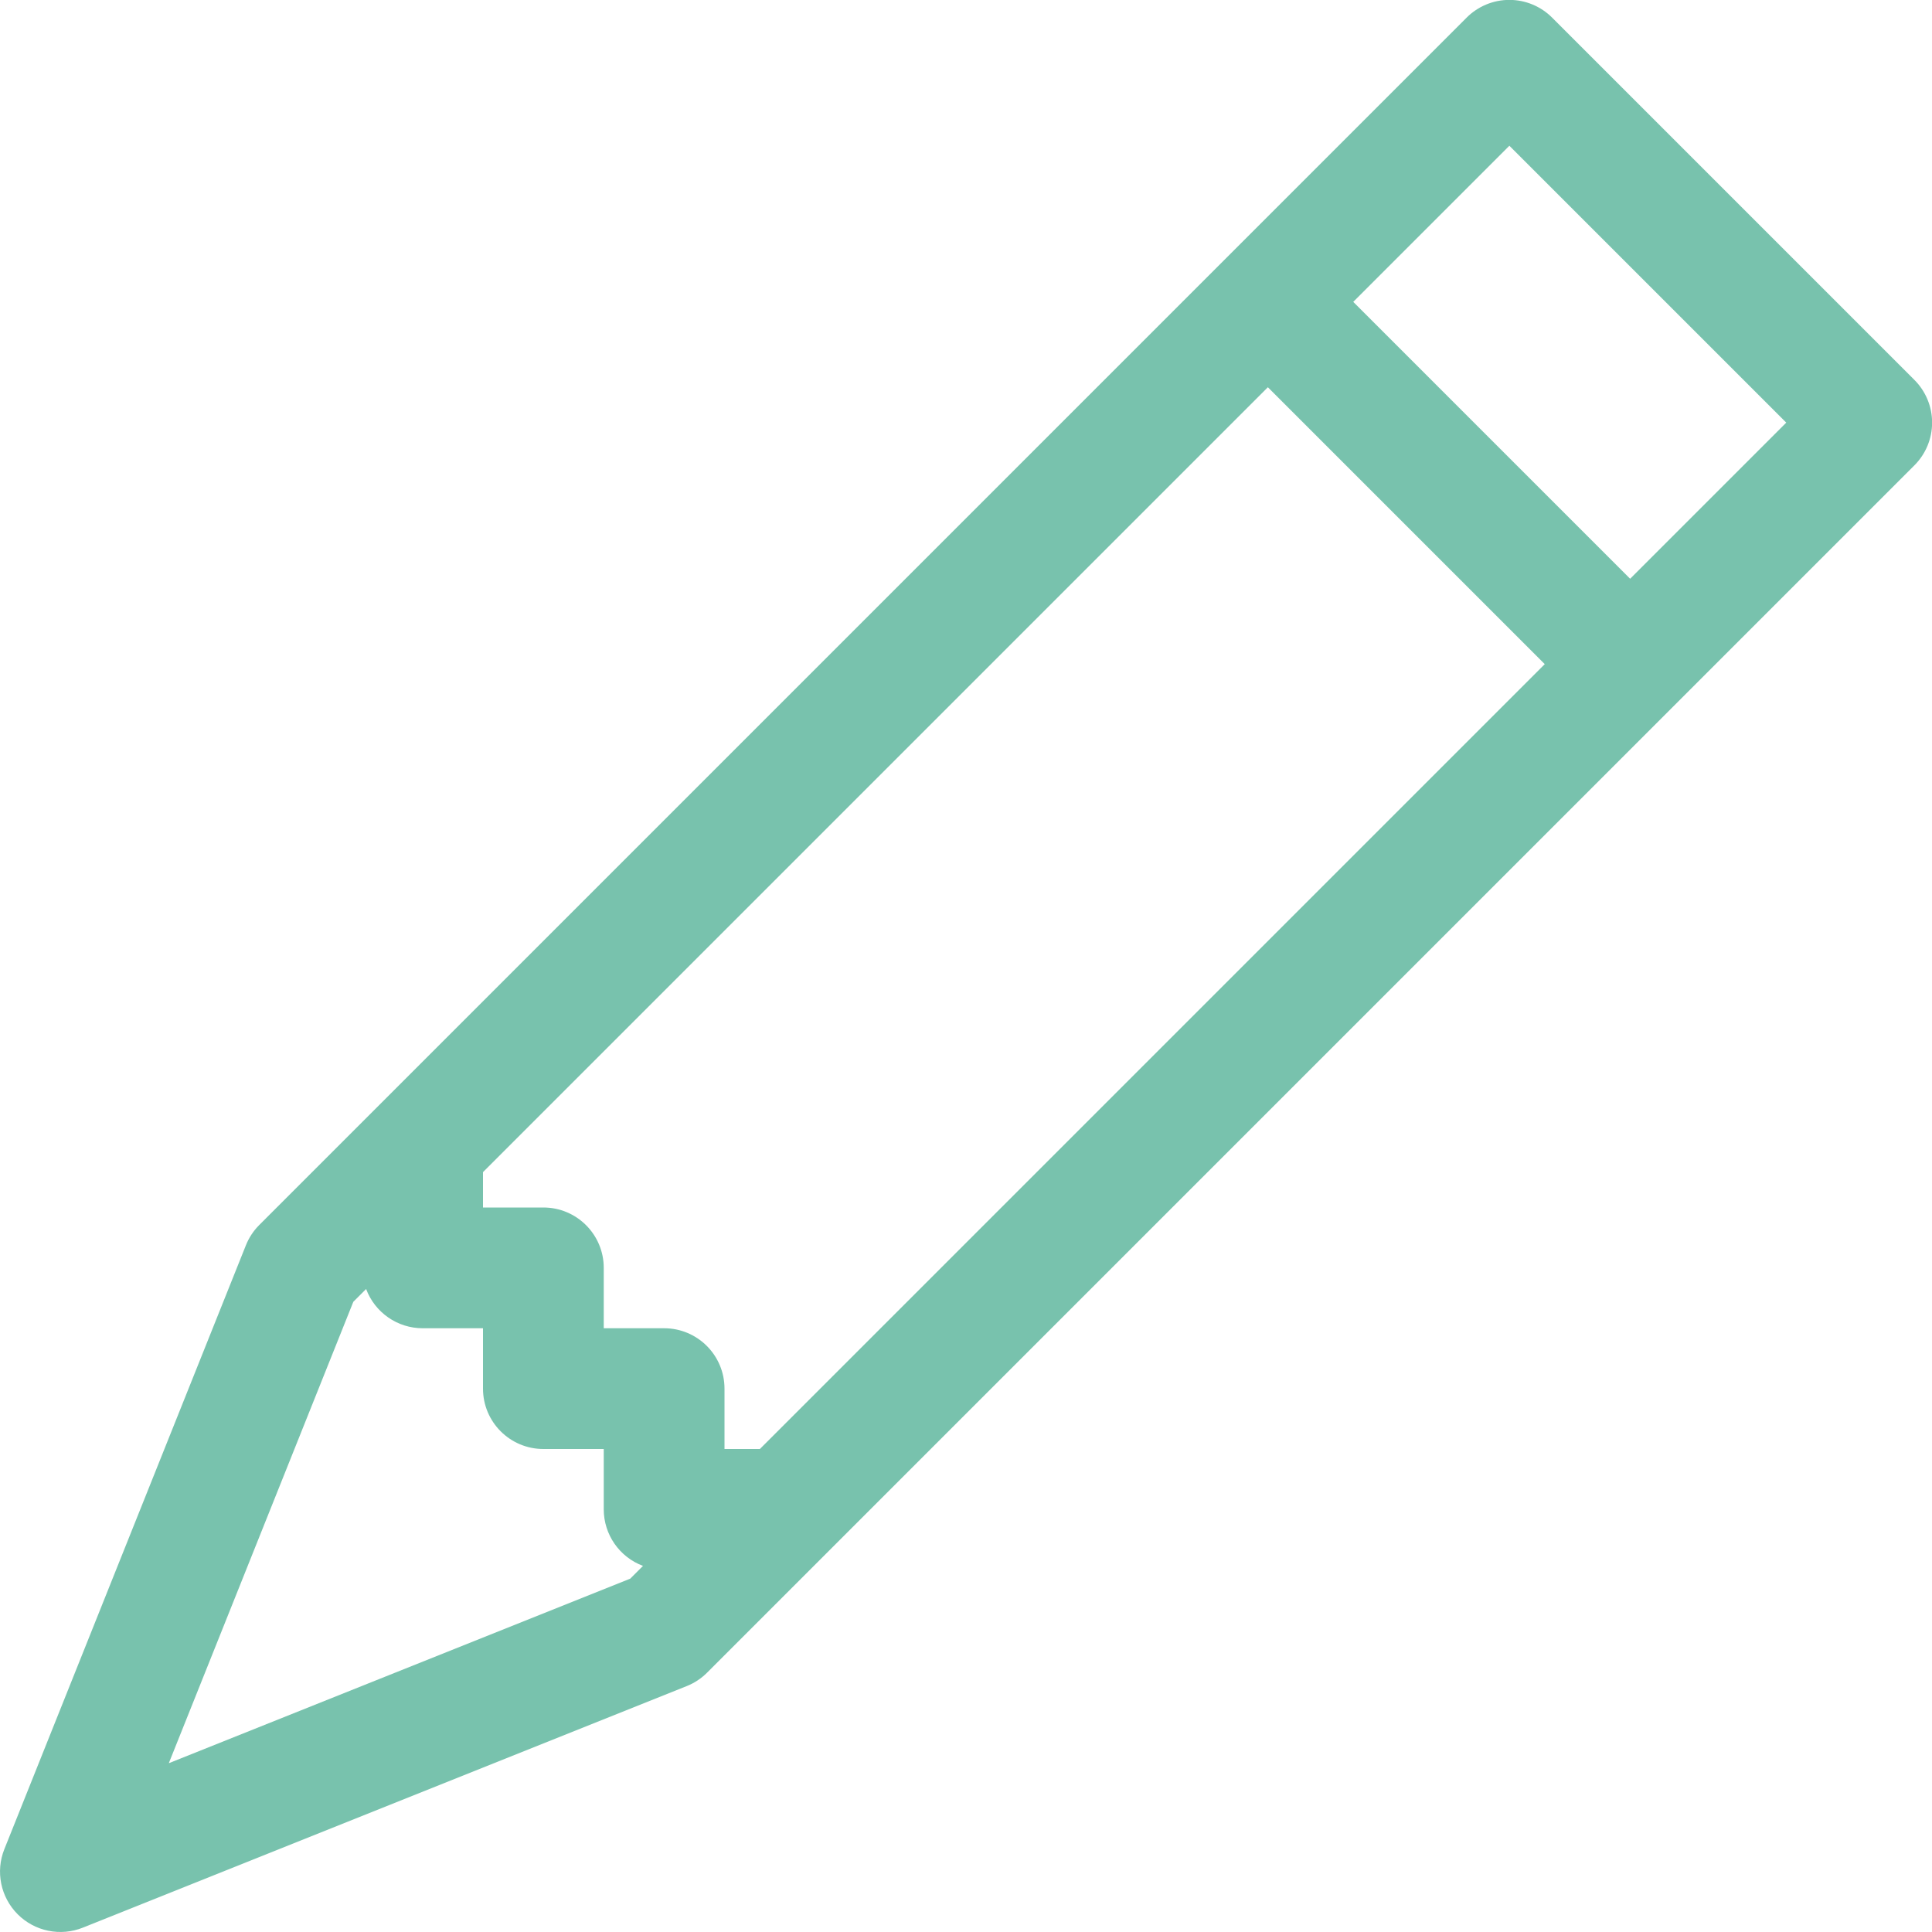
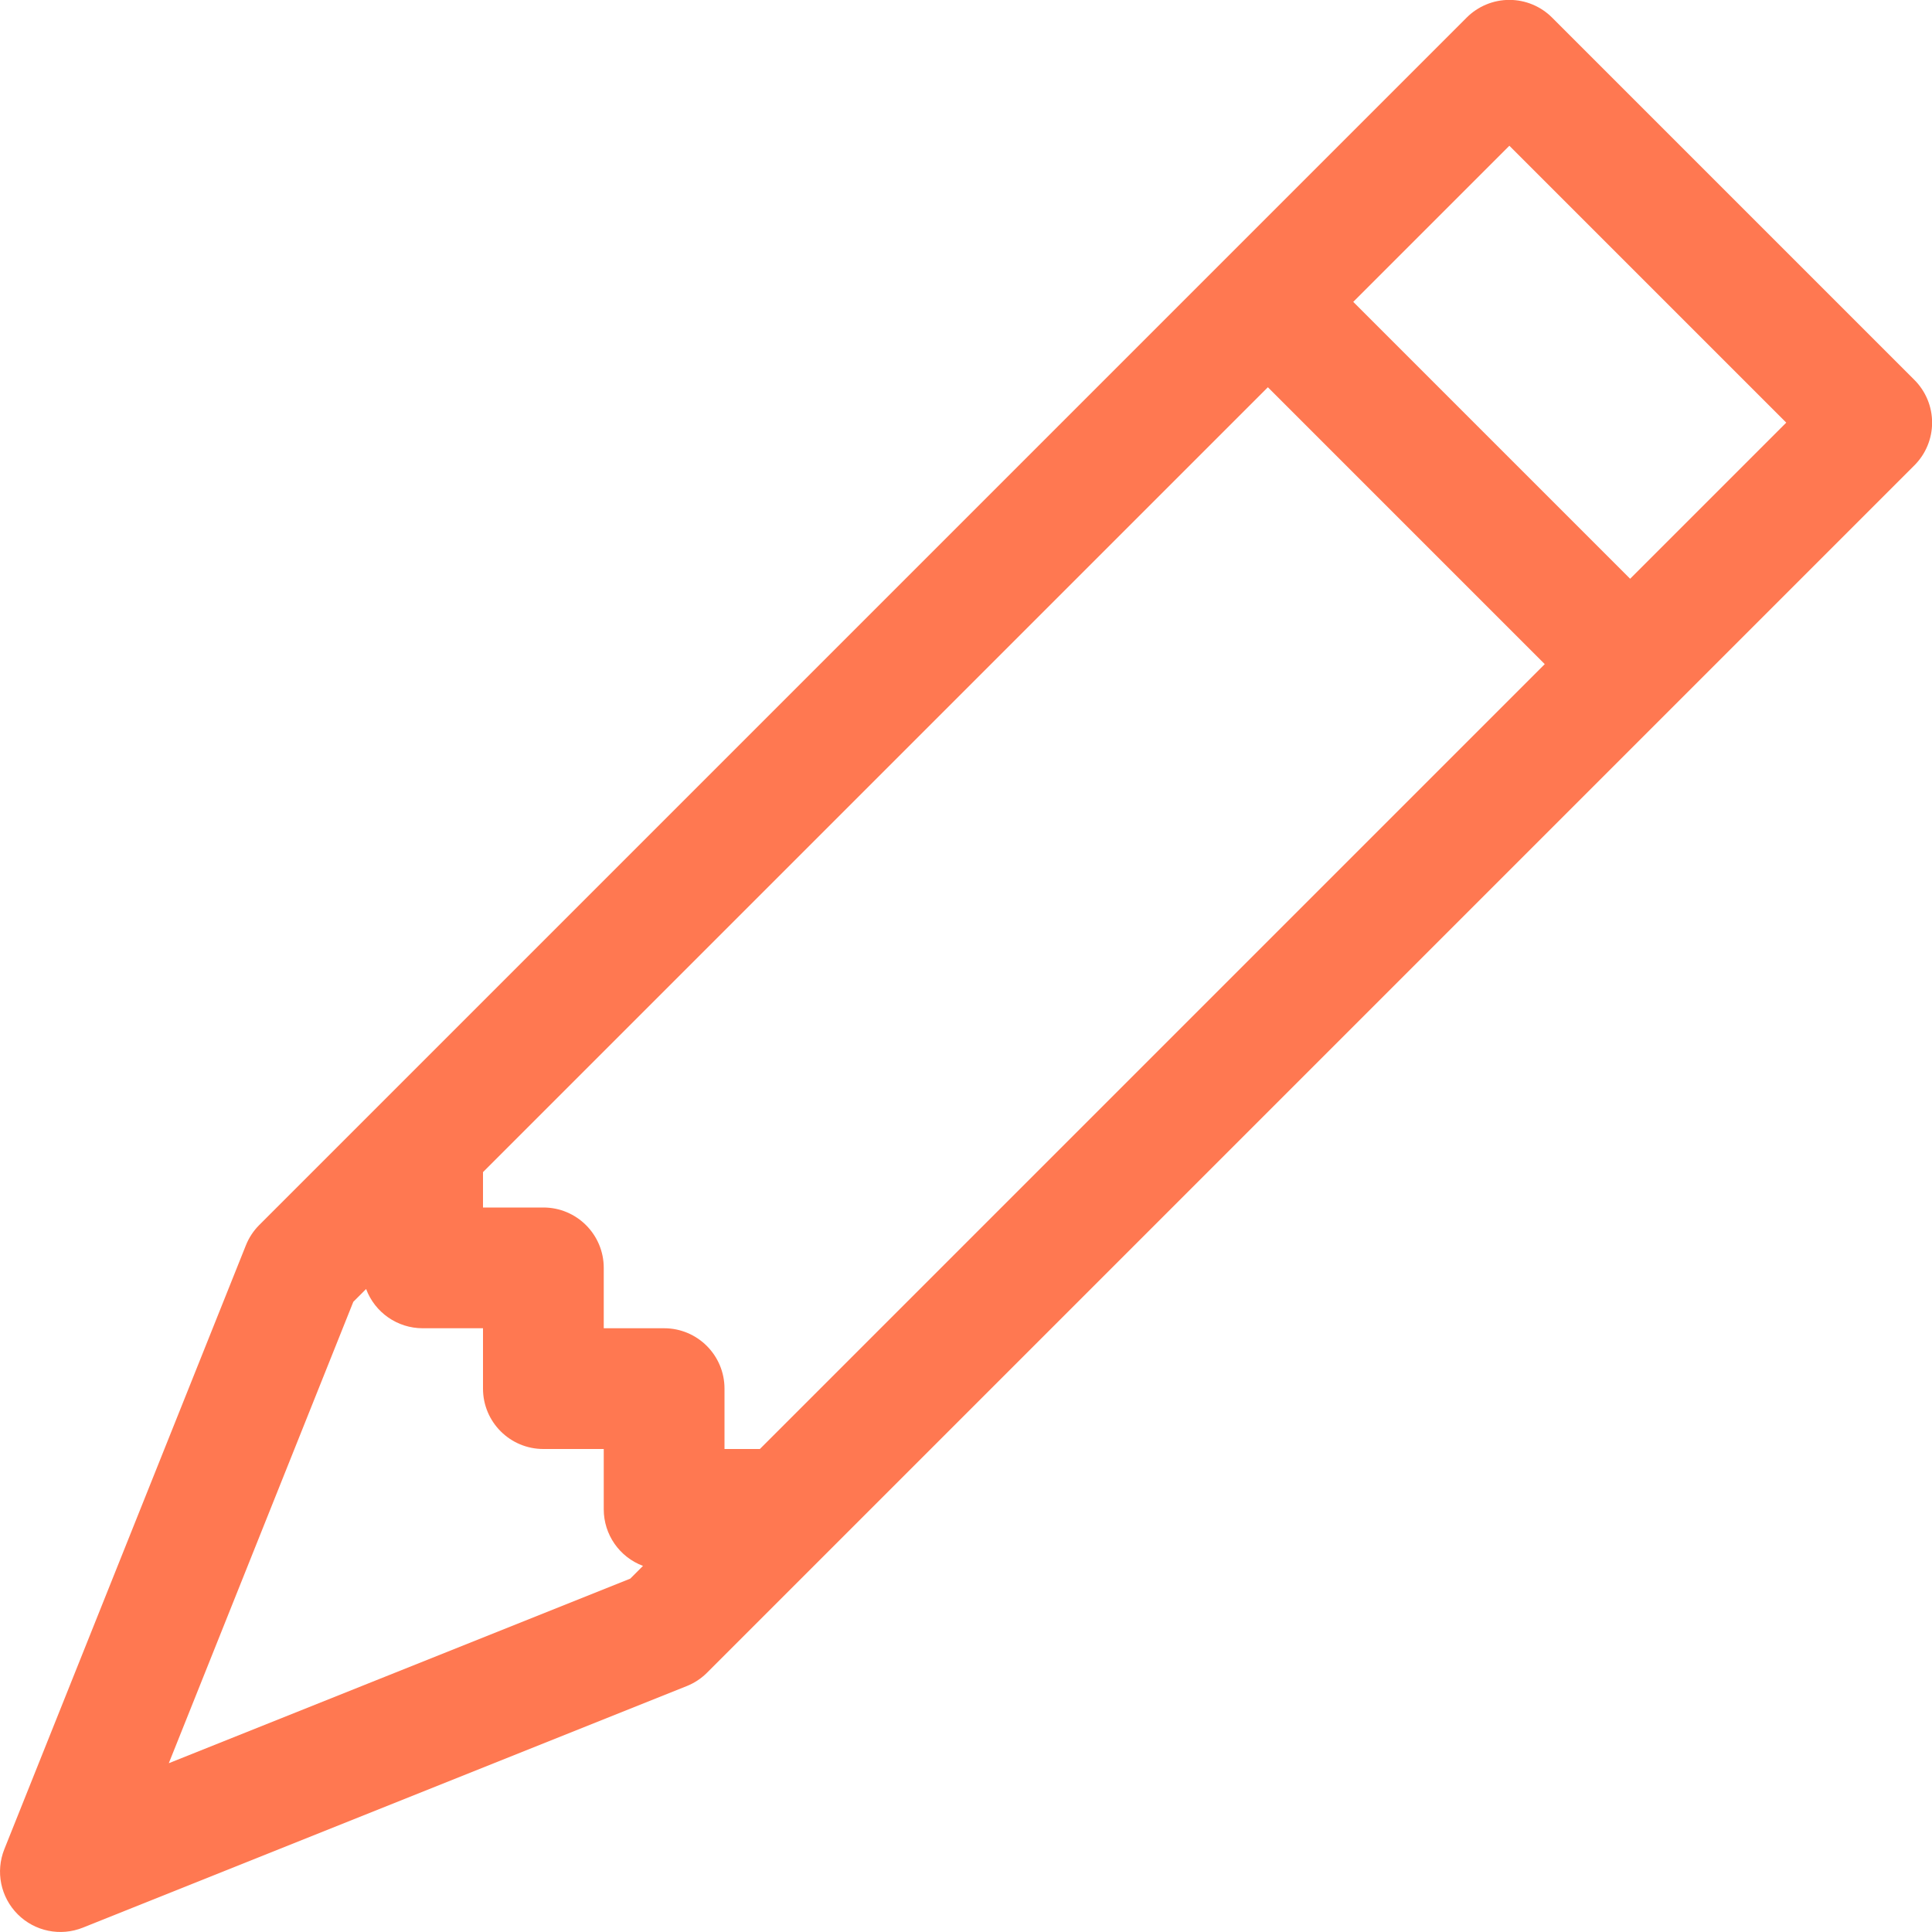
- <svg xmlns="http://www.w3.org/2000/svg" width="16" height="16" fill="#78C2AD" class="bi bi-pencil" viewBox="0 0 16 16">
+ <svg xmlns="http://www.w3.org/2000/svg" width="16" height="16" fill="#ff7851" class="bi bi-pencil" viewBox="0 0 16 16">
  <path d="M12.146.146a.5.5 0 0 1 .708 0l3 3a.5.5 0 0 1 0 .708l-10 10a.5.5 0 0 1-.168.11l-5 2a.5.5 0 0 1-.65-.65l2-5a.5.5 0 0 1 .11-.168l10-10zM11.207 2.5L13.5 4.793 14.793 3.5 12.5 1.207 11.207 2.5zm1.586 3L10.5 3.207 4 9.707V10h.5a.5.5 0 0 1 .5.5v.5h.5a.5.5 0 0 1 .5.5v.5h.293l6.5-6.5zm-9.761 5.175l-.106.106-1.528 3.821 3.821-1.528.106-.106A.5.5 0 0 1 5 12.5V12h-.5a.5.5 0 0 1-.5-.5V11h-.5a.5.5 0 0 1-.468-.325z" />
</svg>
